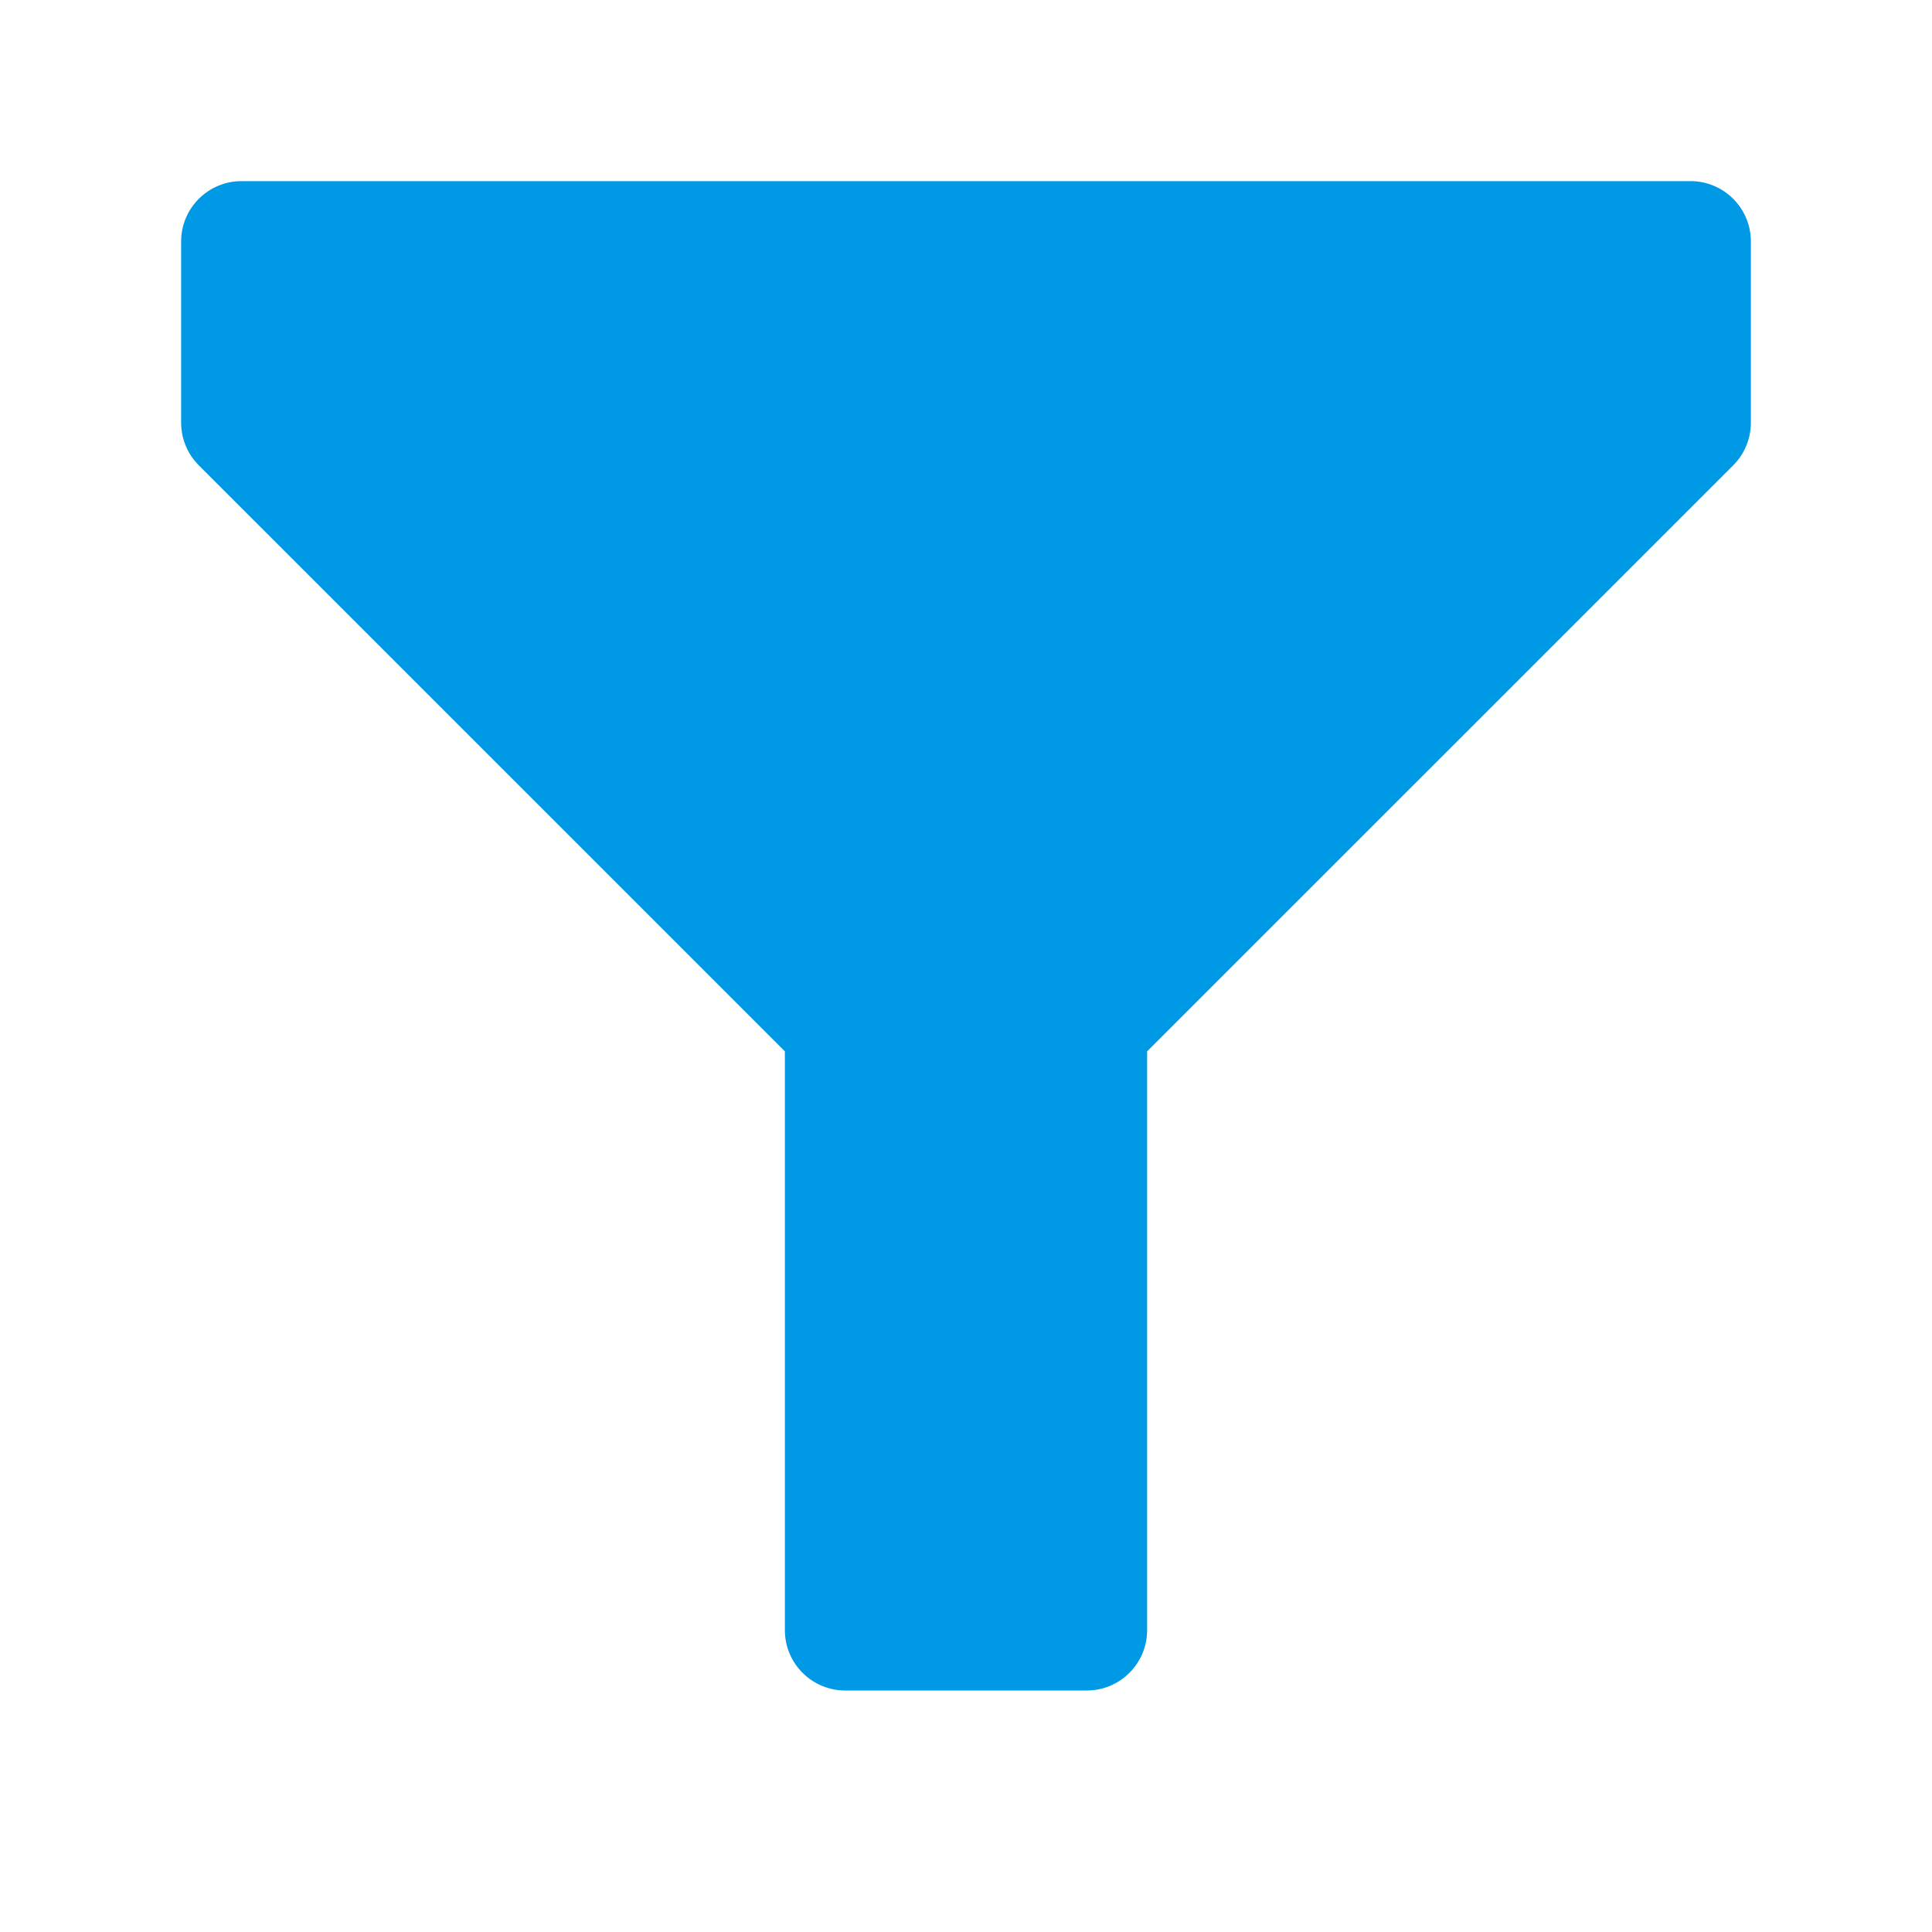
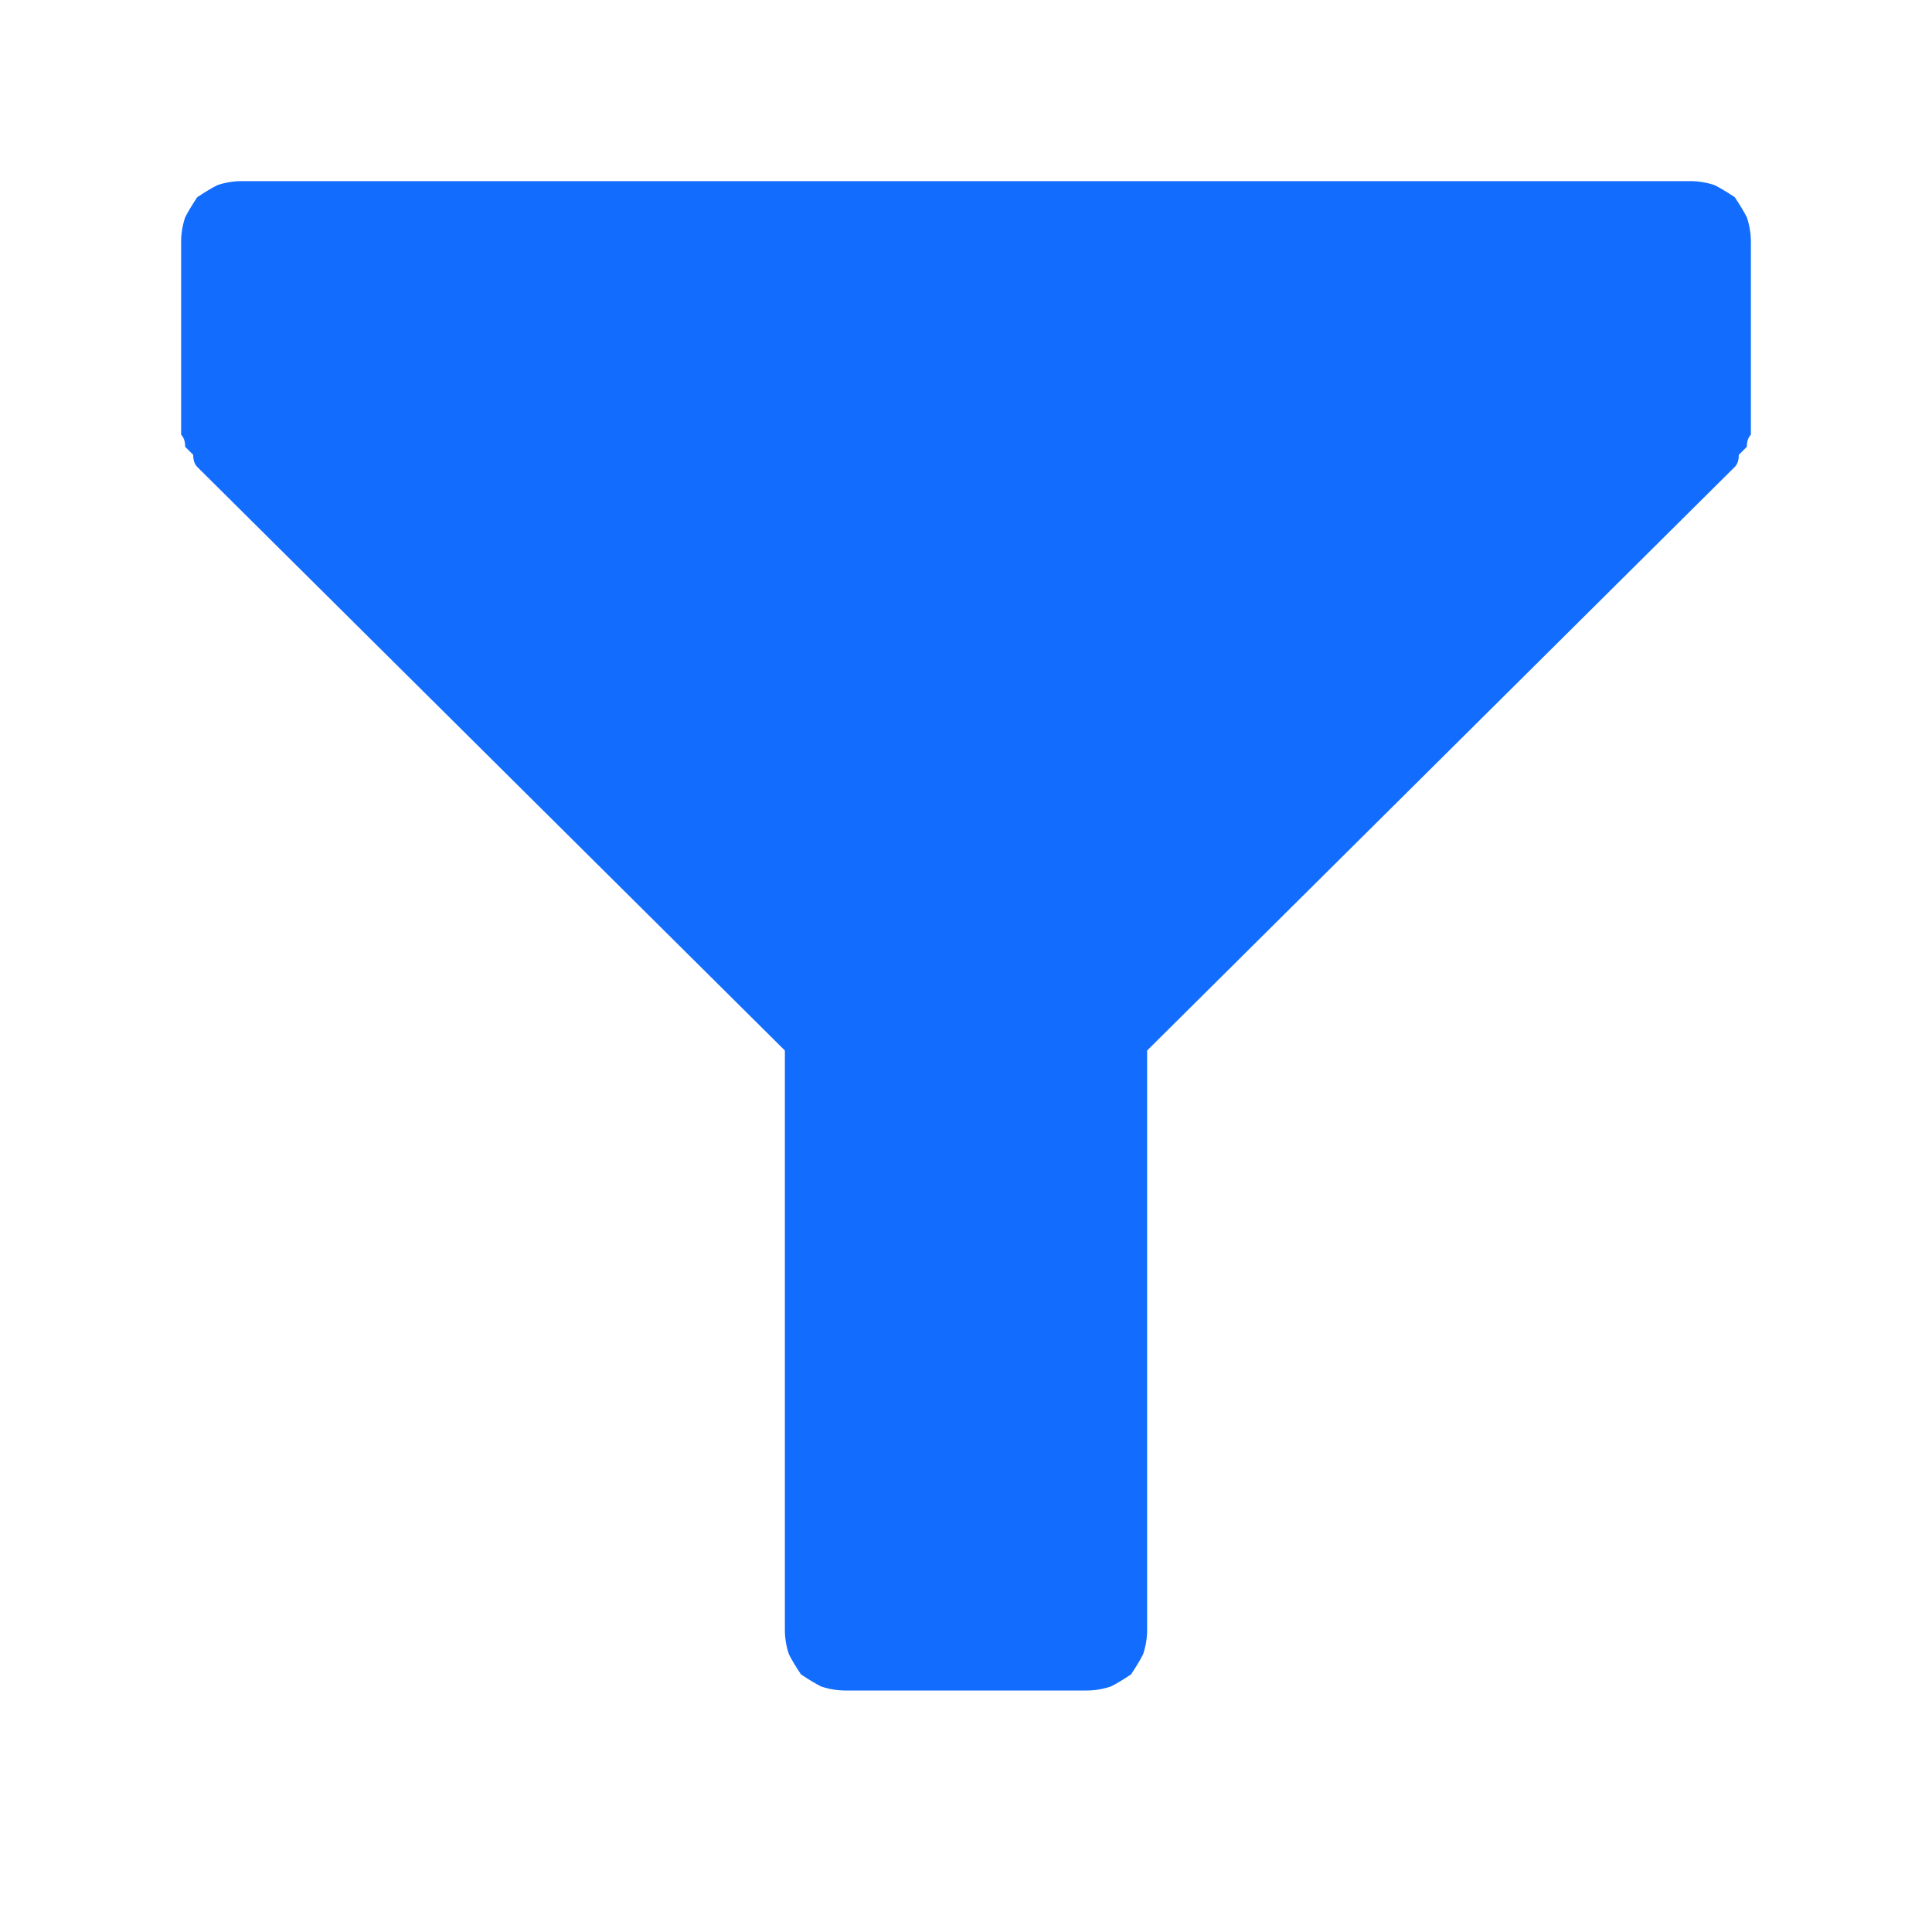
- <svg xmlns="http://www.w3.org/2000/svg" width="48" height="48" viewBox="0 0 48 48">
-   <path fill="#0099E6" d="M4.5 6a1.5 1.5 0 0 1 1.5-1.5h36a1.5 1.5 0 0 1 1.5 1.5v4.5a1.5 1.5 0 0 1-.439 1.061l-14.561 14.56V40.5a1.5 1.5 0 0 1-1.5 1.5h-6a1.5 1.5 0 0 1-1.5-1.5V26.121L4.939 11.561A1.5 1.5 0 0 1 4.5 10.5V6z" />
+ <svg xmlns="http://www.w3.org/2000/svg" version="1.2" viewBox="0 0 48 48" width="48" height="48">
+   <style>
+ 		.s0 { fill: #126dfe } 
+ 	</style>
+   <path class="s0" d="m4.5 6q0-0.3 0.1-0.6 0.1-0.2 0.3-0.5 0.3-0.2 0.5-0.3 0.3-0.1 0.6-0.1h36q0.3 0 0.6 0.1 0.2 0.1 0.5 0.3 0.2 0.3 0.3 0.5 0.1 0.3 0.1 0.6v4.5q0 0.1 0 0.3-0.1 0.1-0.1 0.3-0.1 0.1-0.2 0.2 0 0.2-0.1 0.3l-14.6 14.5v14.4q0 0.3-0.1 0.6-0.1 0.2-0.3 0.5-0.3 0.2-0.5 0.3-0.3 0.1-0.6 0.1h-6q-0.3 0-0.6-0.1-0.2-0.1-0.5-0.3-0.2-0.3-0.3-0.5-0.1-0.3-0.1-0.6v-14.4l-14.6-14.5q-0.1-0.1-0.1-0.3-0.1-0.1-0.2-0.2 0-0.2-0.1-0.3 0-0.2 0-0.3z" />
</svg>
